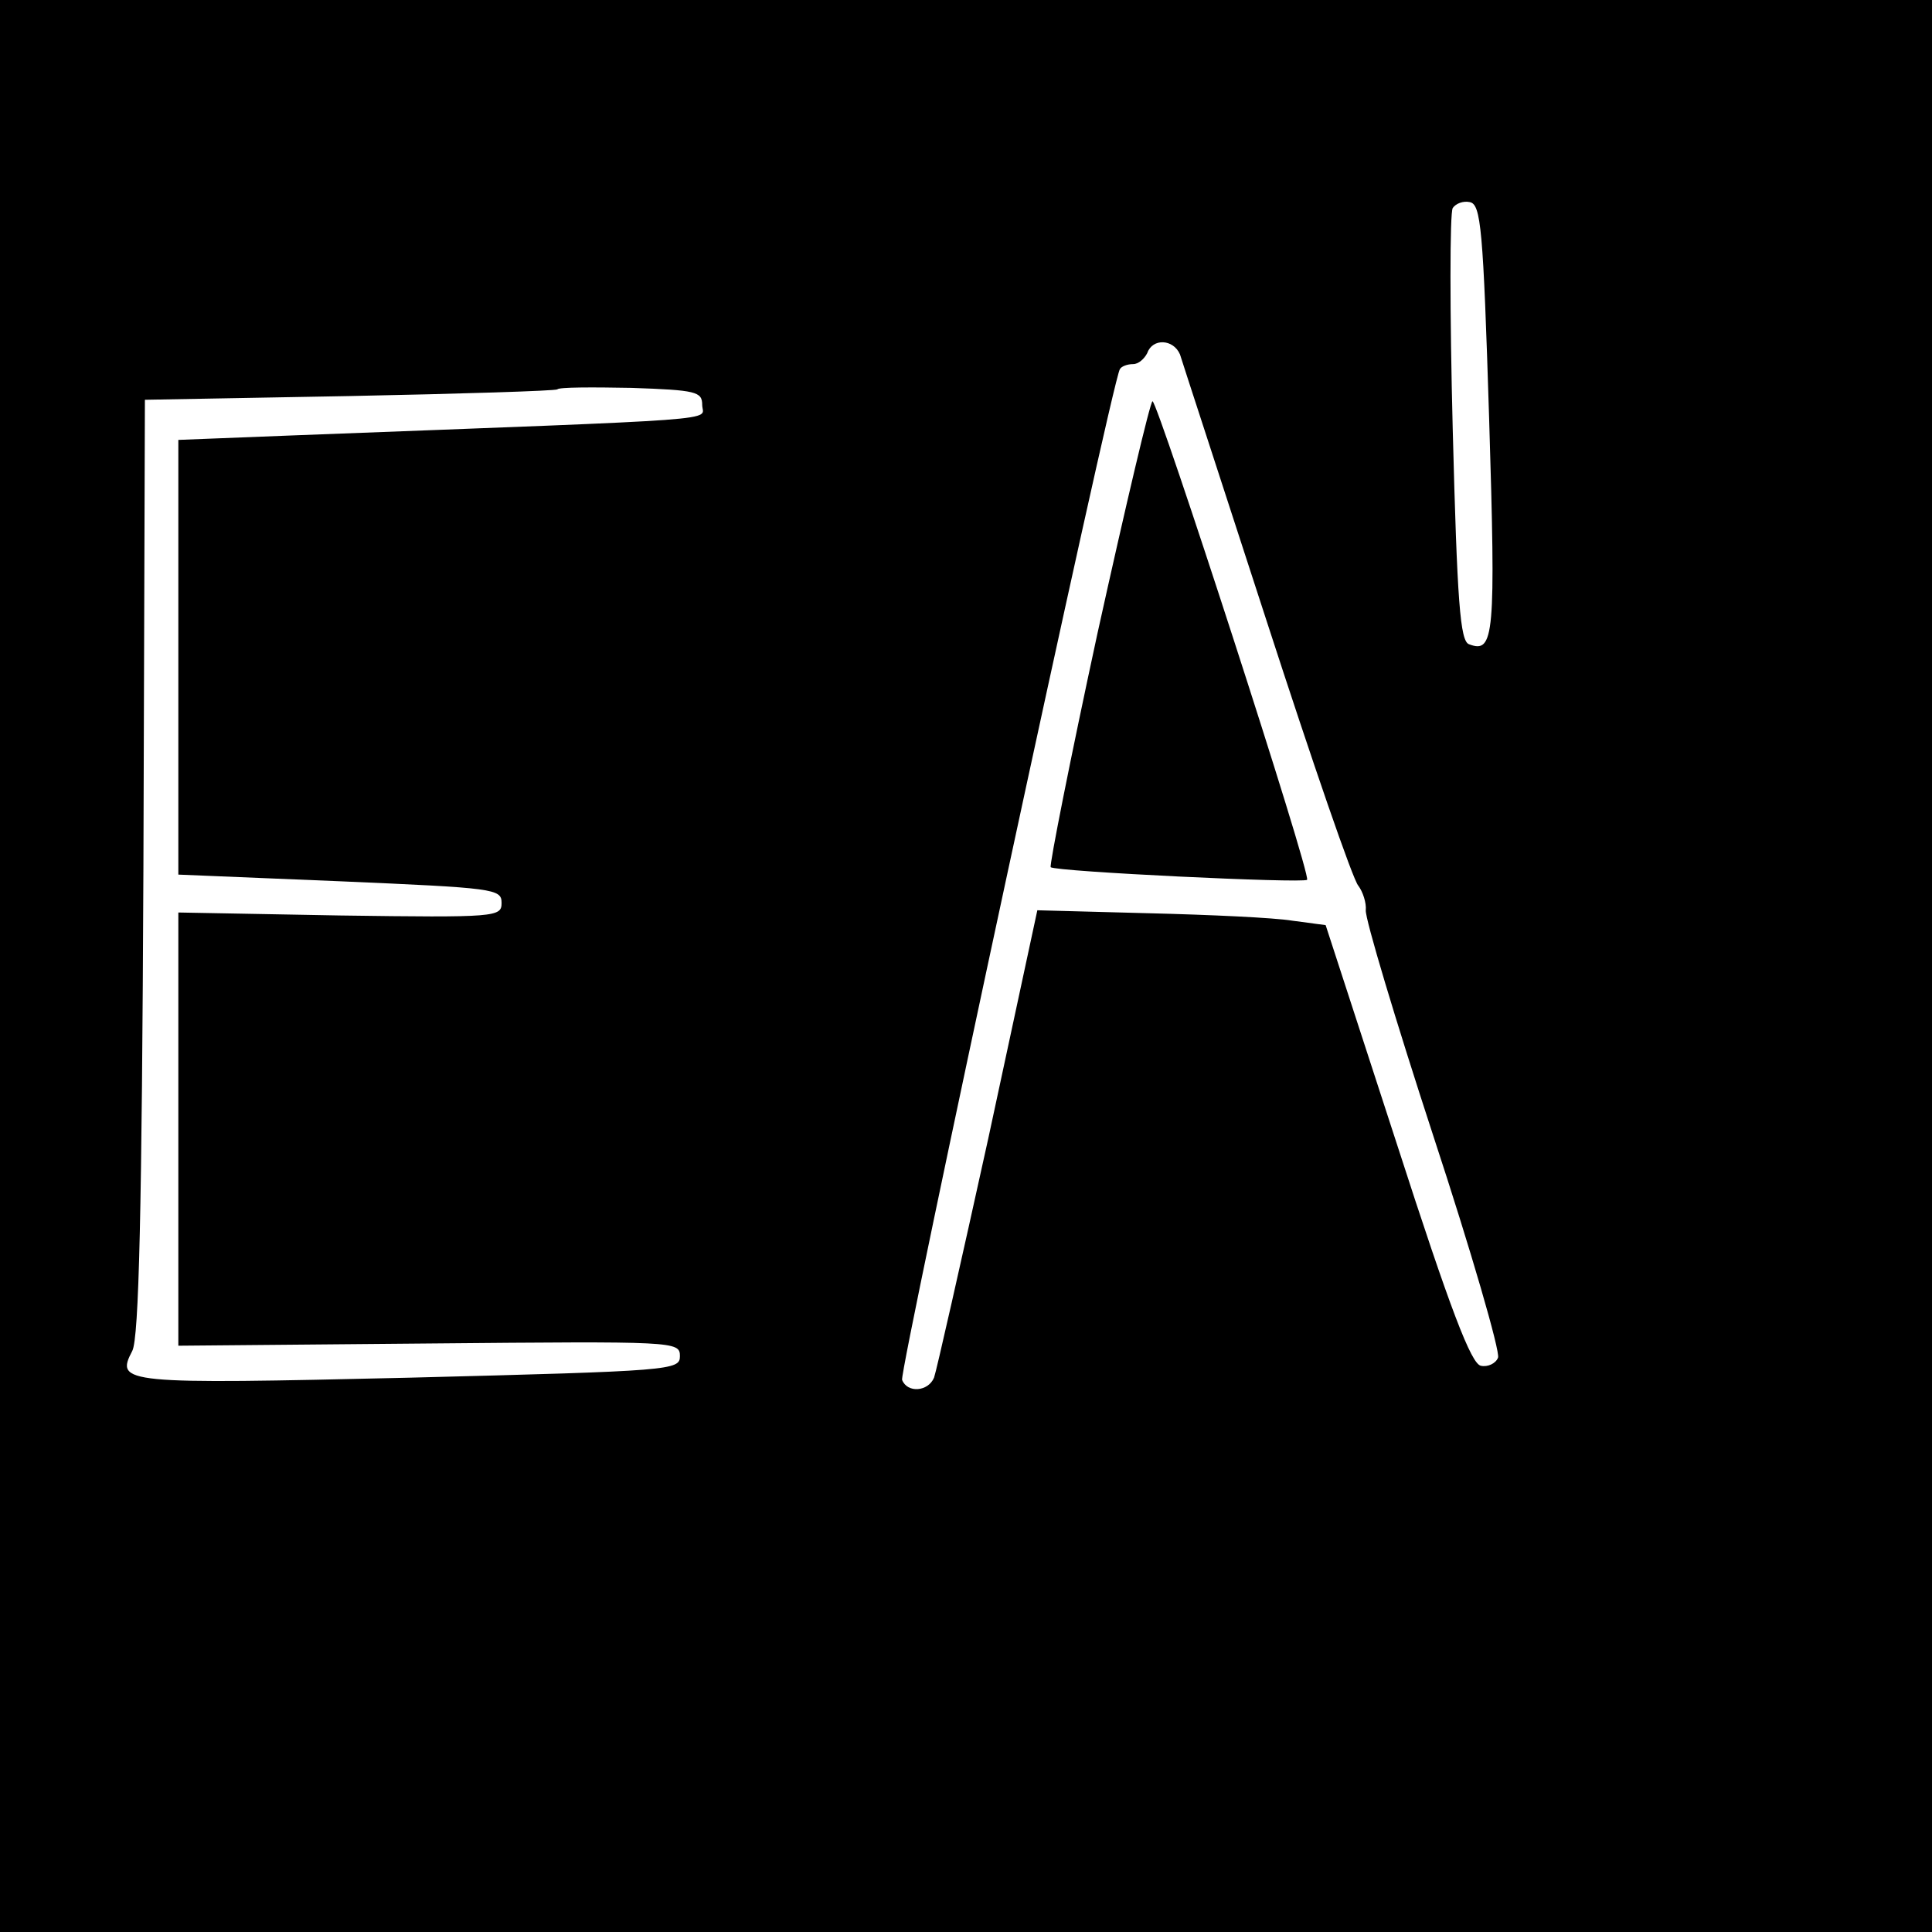
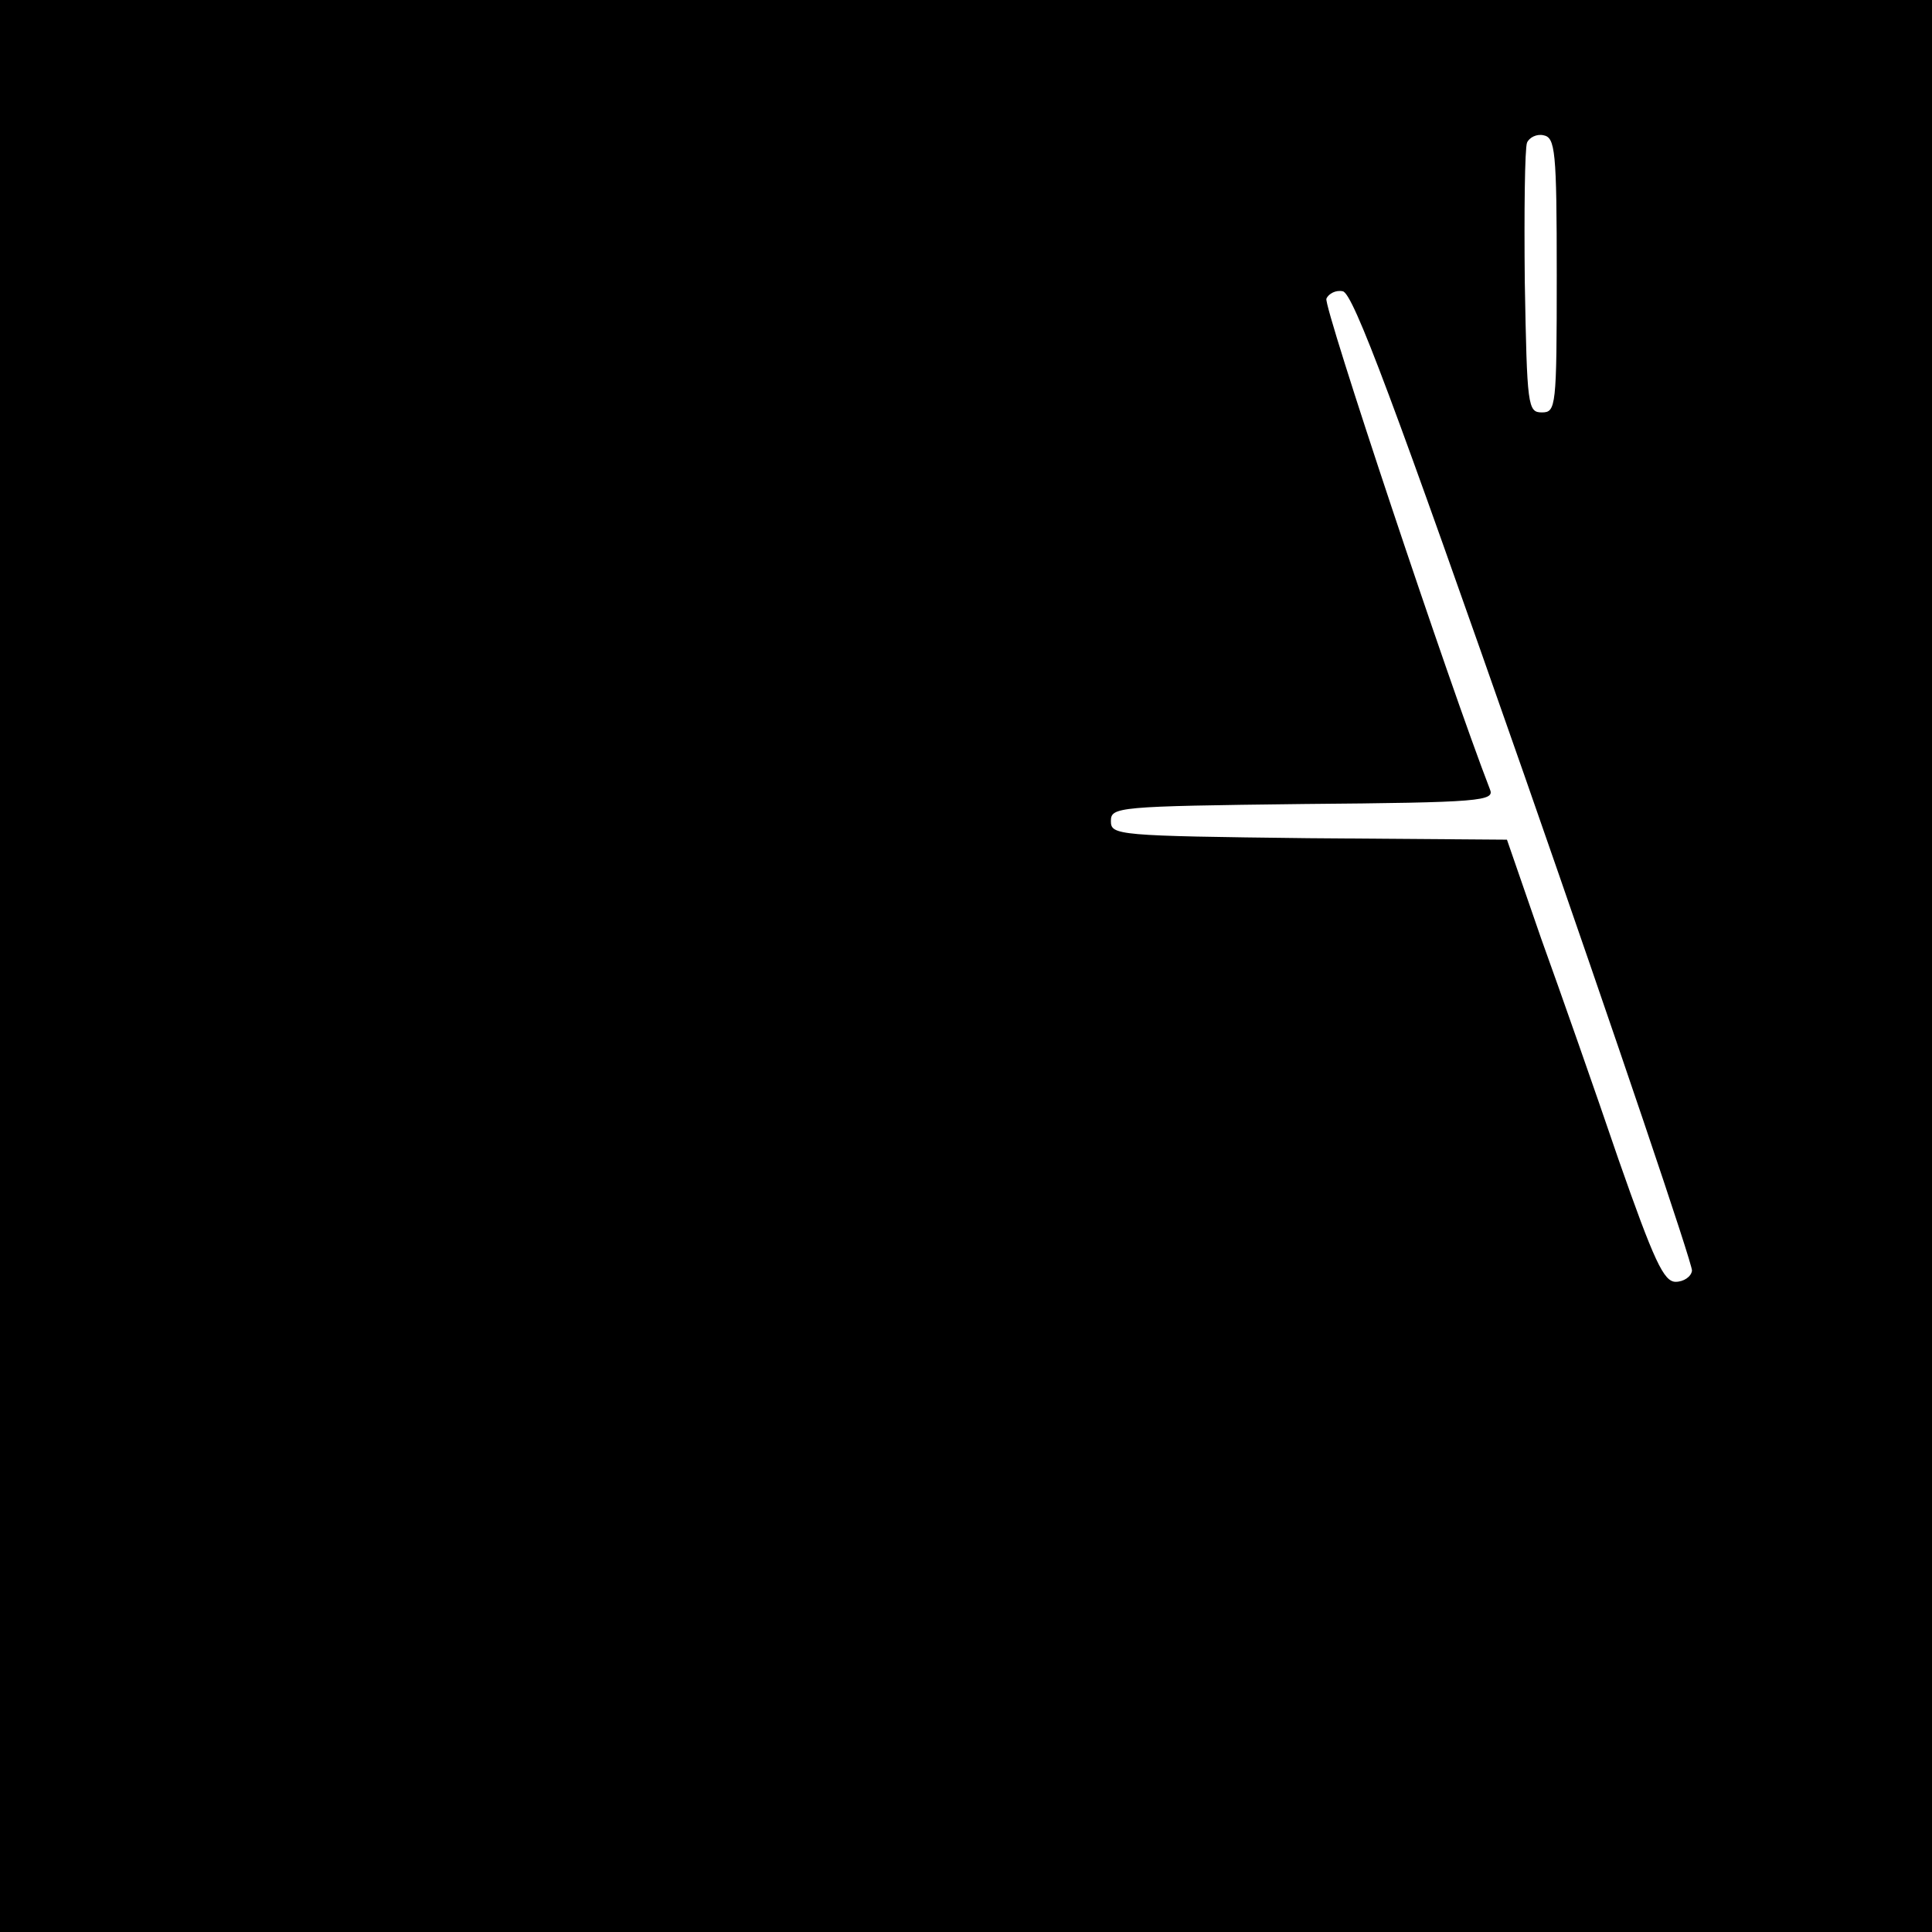
<svg xmlns="http://www.w3.org/2000/svg" version="1.0" width="260pt" height="260pt" viewBox="0 0 260 260" preserveAspectRatio="xMidYMid meet">
  <g transform="translate(0,260) scale(0.1,-0.1)" fill="#000000" stroke="none">
-     <path d="M0 1300 l0 -1300 1300 0 1300 0 0 1300 0 1300 -1300 0 -1300 0 0 -1300z m2004 737 c9 -293 7 -317 -27 -304 -12 4 -16 56 -22 290 -4 157 -4 290 0 297 4 6 14 10 23 8 15 -3 18 -35 26 -291z m-416 86 c3 -10 56 -172 117 -360 61 -188 116 -348 123 -355 6 -8 11 -23 10 -33 -1 -11 40 -148 91 -304 51 -155 90 -290 87 -298 -3 -8 -14 -13 -23 -11 -13 2 -41 75 -113 298 l-96 295 -45 6 c-24 4 -111 8 -193 10 l-150 4 -66 -307 c-37 -168 -70 -314 -73 -322 -8 -19 -36 -21 -43 -3 -4 12 282 1342 293 1360 2 4 10 7 18 7 7 0 15 7 19 15 7 20 35 19 44 -2z m-643 -68 c0 -22 50 -18 -552 -41 l-153 -6 0 -293 0 -292 218 -9 c207 -9 217 -10 217 -29 0 -19 -6 -20 -218 -17 l-217 4 0 -292 0 -291 338 3 c331 3 337 3 337 -17 0 -19 -10 -20 -363 -29 -387 -9 -397 -8 -374 36 9 17 13 189 15 651 l2 629 275 5 c151 3 277 7 280 9 2 3 47 3 100 2 87 -3 95 -5 95 -23z" />
-     <path d="M1477 1748 c-37 -171 -65 -313 -63 -315 6 -6 340 -22 345 -17 6 6 -201 644 -208 644 -3 0 -36 -140 -74 -312z" />
+     <path d="M0 1300 l0 -1300 1300 0 1300 0 0 1300 0 1300 -1300 0 -1300 0 0 -1300z m2095 930 c0 -178 -1 -185 -20 -185 -19 0 -20 8 -23 175 -1 96 0 180 3 188 3 7 13 12 22 10 16 -3 18 -20 18 -188z m-43 -675 c125 -358 226 -657 225 -665 -1 -8 -11 -15 -22 -15 -16 0 -29 28 -77 165 -31 91 -78 225 -104 297 l-46 133 -267 2 c-258 3 -266 4 -266 23 0 19 8 20 259 23 240 2 258 4 251 20 -55 142 -224 649 -220 660 3 7 13 12 22 10 14 -2 70 -153 245 -653z" />
  </g>
</svg>
